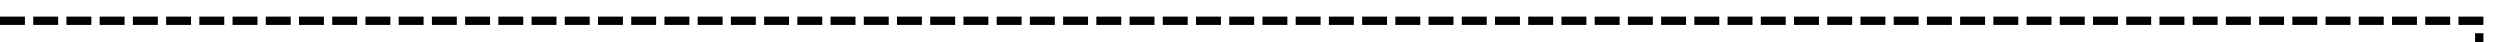
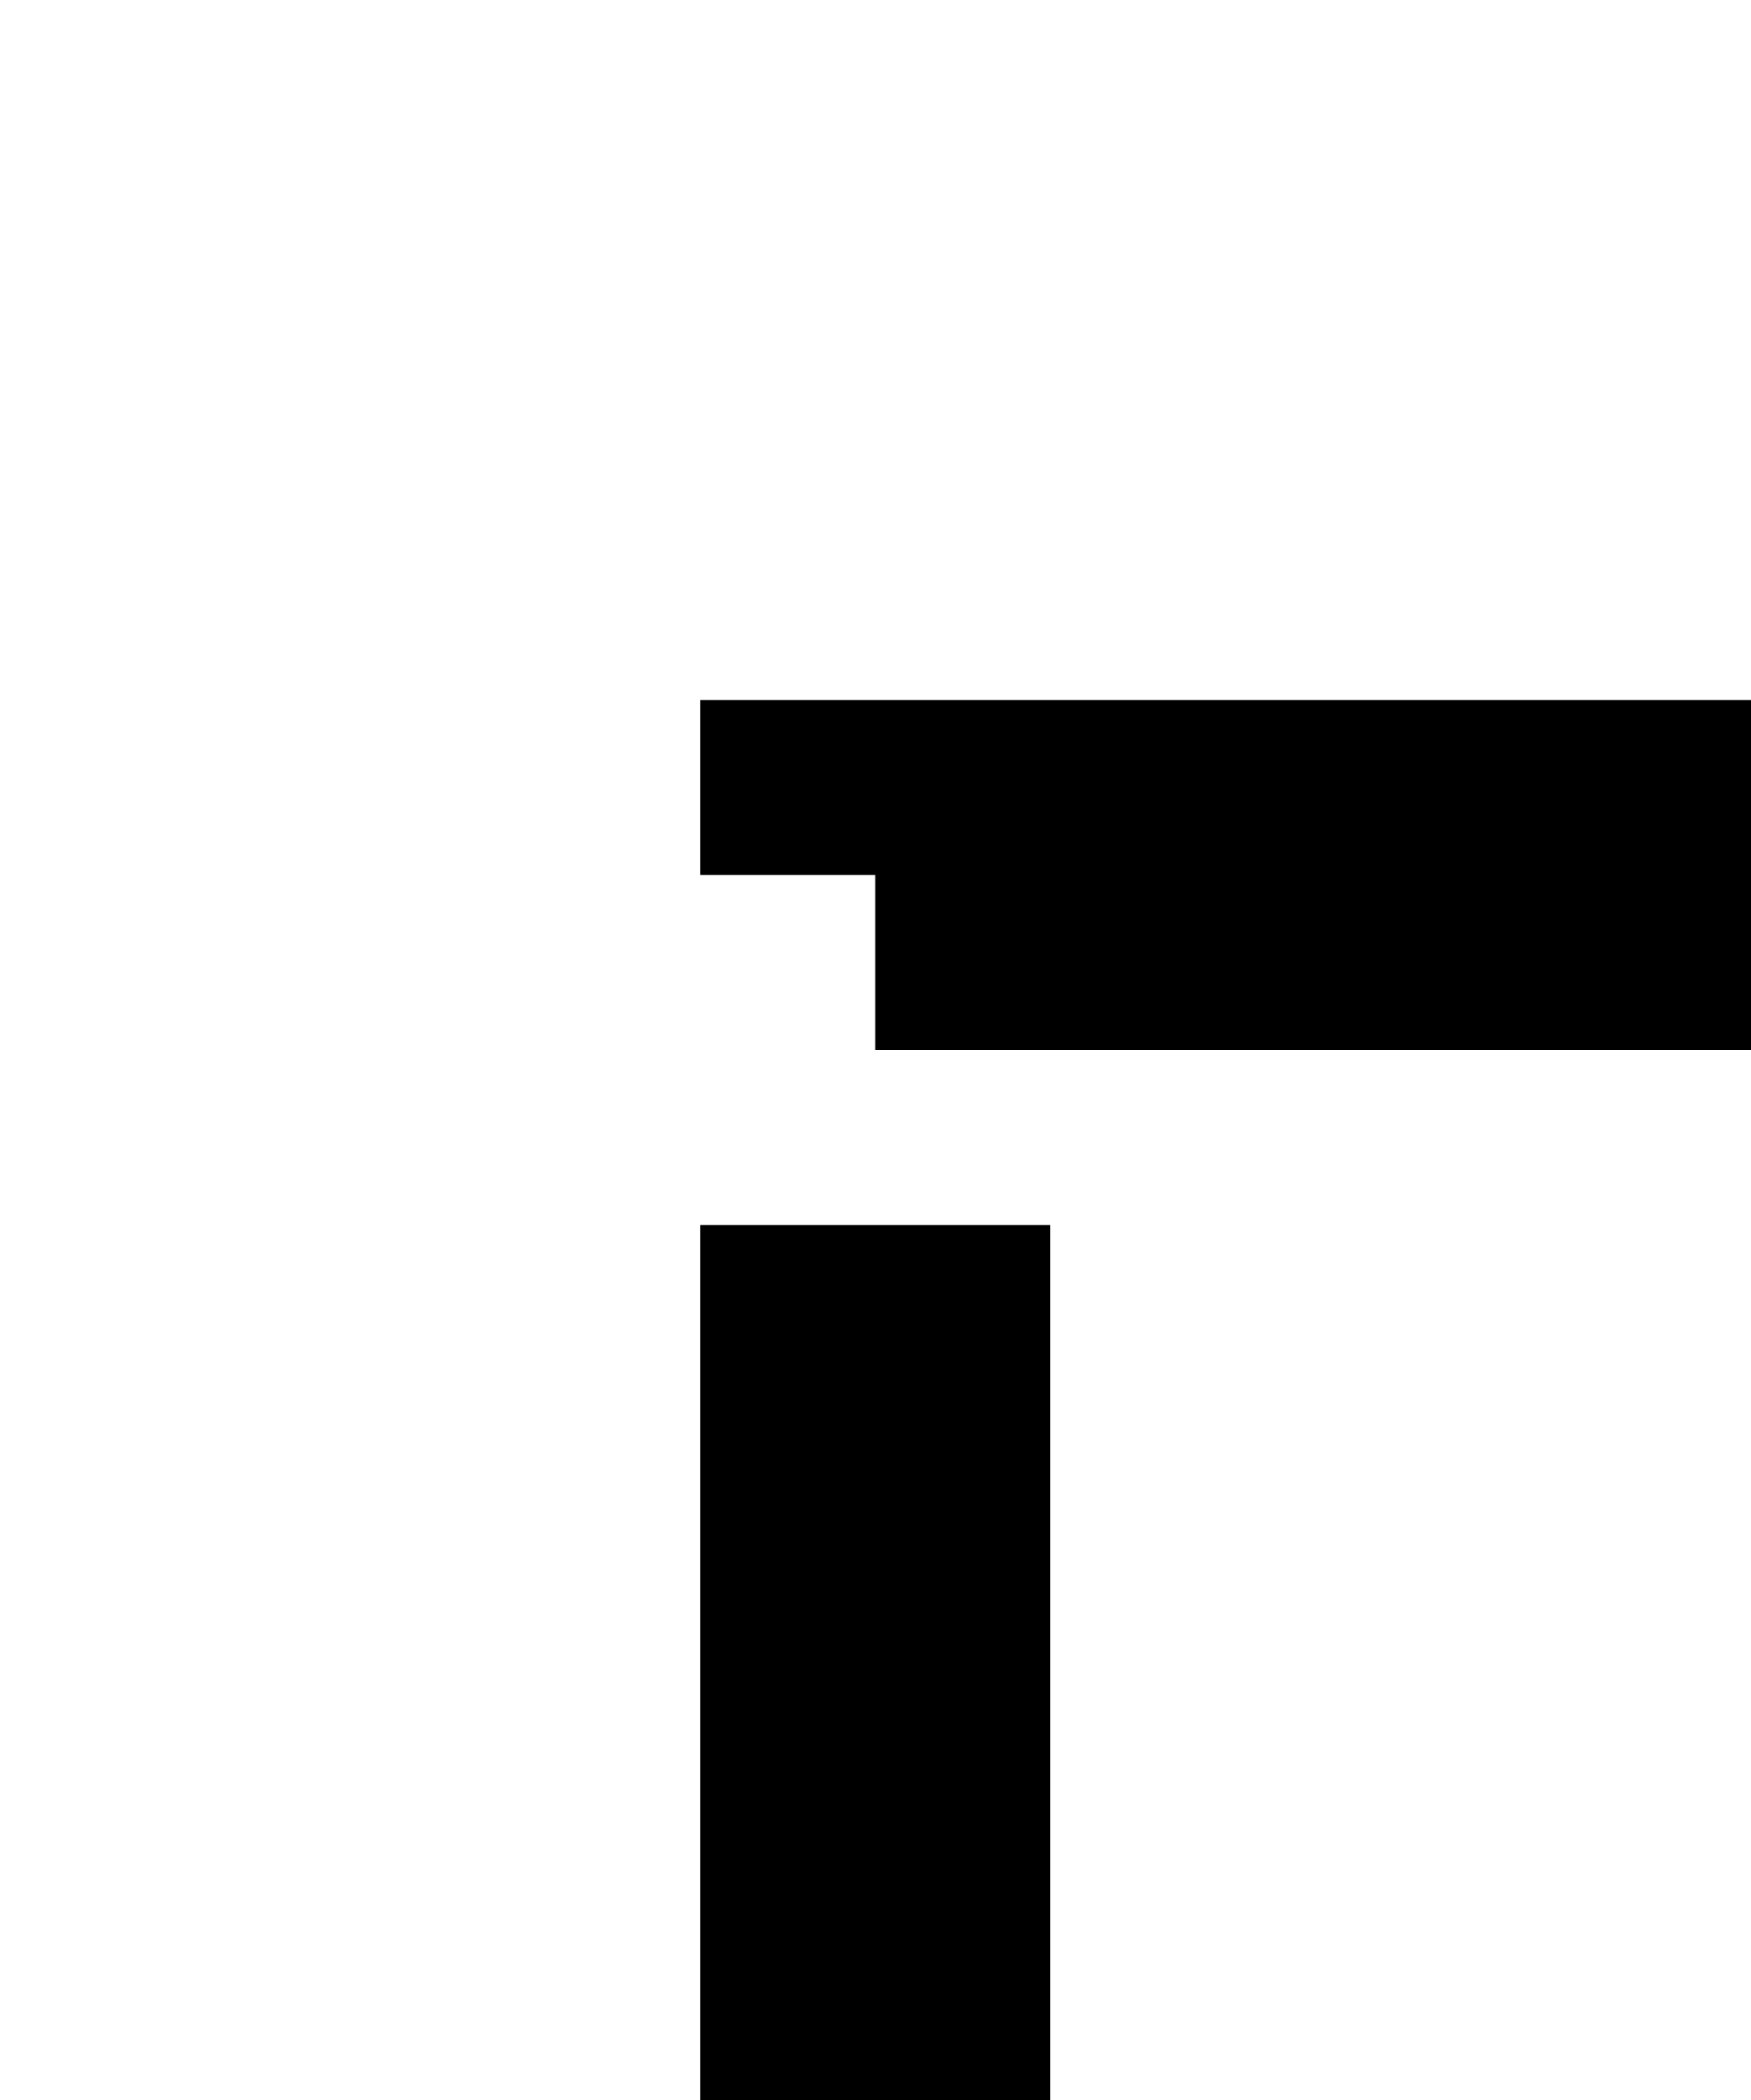
- <svg xmlns="http://www.w3.org/2000/svg" version="1.1" width="602px" height="10px" preserveAspectRatio="xMinYMid meet" viewBox="460 183  602 8">
-   <path d="M 460 187  L 1057 187  L 1057 200  L 1652 200  " stroke-width="2" stroke-dasharray="6,2" stroke="#000000" fill="none" />
-   <path d="M 1646.893 195.707  L 1651.186 200  L 1646.893 204.293  L 1648.307 205.707  L 1653.307 200.707  L 1654.014 200  L 1653.307 199.293  L 1648.307 194.293  L 1646.893 195.707  Z " fill-rule="nonzero" fill="#000000" stroke="none" />
+ <svg xmlns="http://www.w3.org/2000/svg" version="1.1" width="10px" height="12px" preserveAspectRatio="xMidYMin meet" viewBox="1423 253  8 12">
+   <path d="M 1427 266  L 1427 258  L 1617 258  L 1617 847  L 2039 847  " stroke-width="2" stroke-dasharray="6,2" stroke="#000000" fill="none" />
+   <path d="M 2033.893 842.707  L 2038.186 847  L 2033.893 851.293  L 2035.307 852.707  L 2040.307 847.707  L 2041.014 847  L 2040.307 846.293  L 2035.307 841.293  L 2033.893 842.707  Z " fill-rule="nonzero" fill="#000000" stroke="none" />
</svg>
